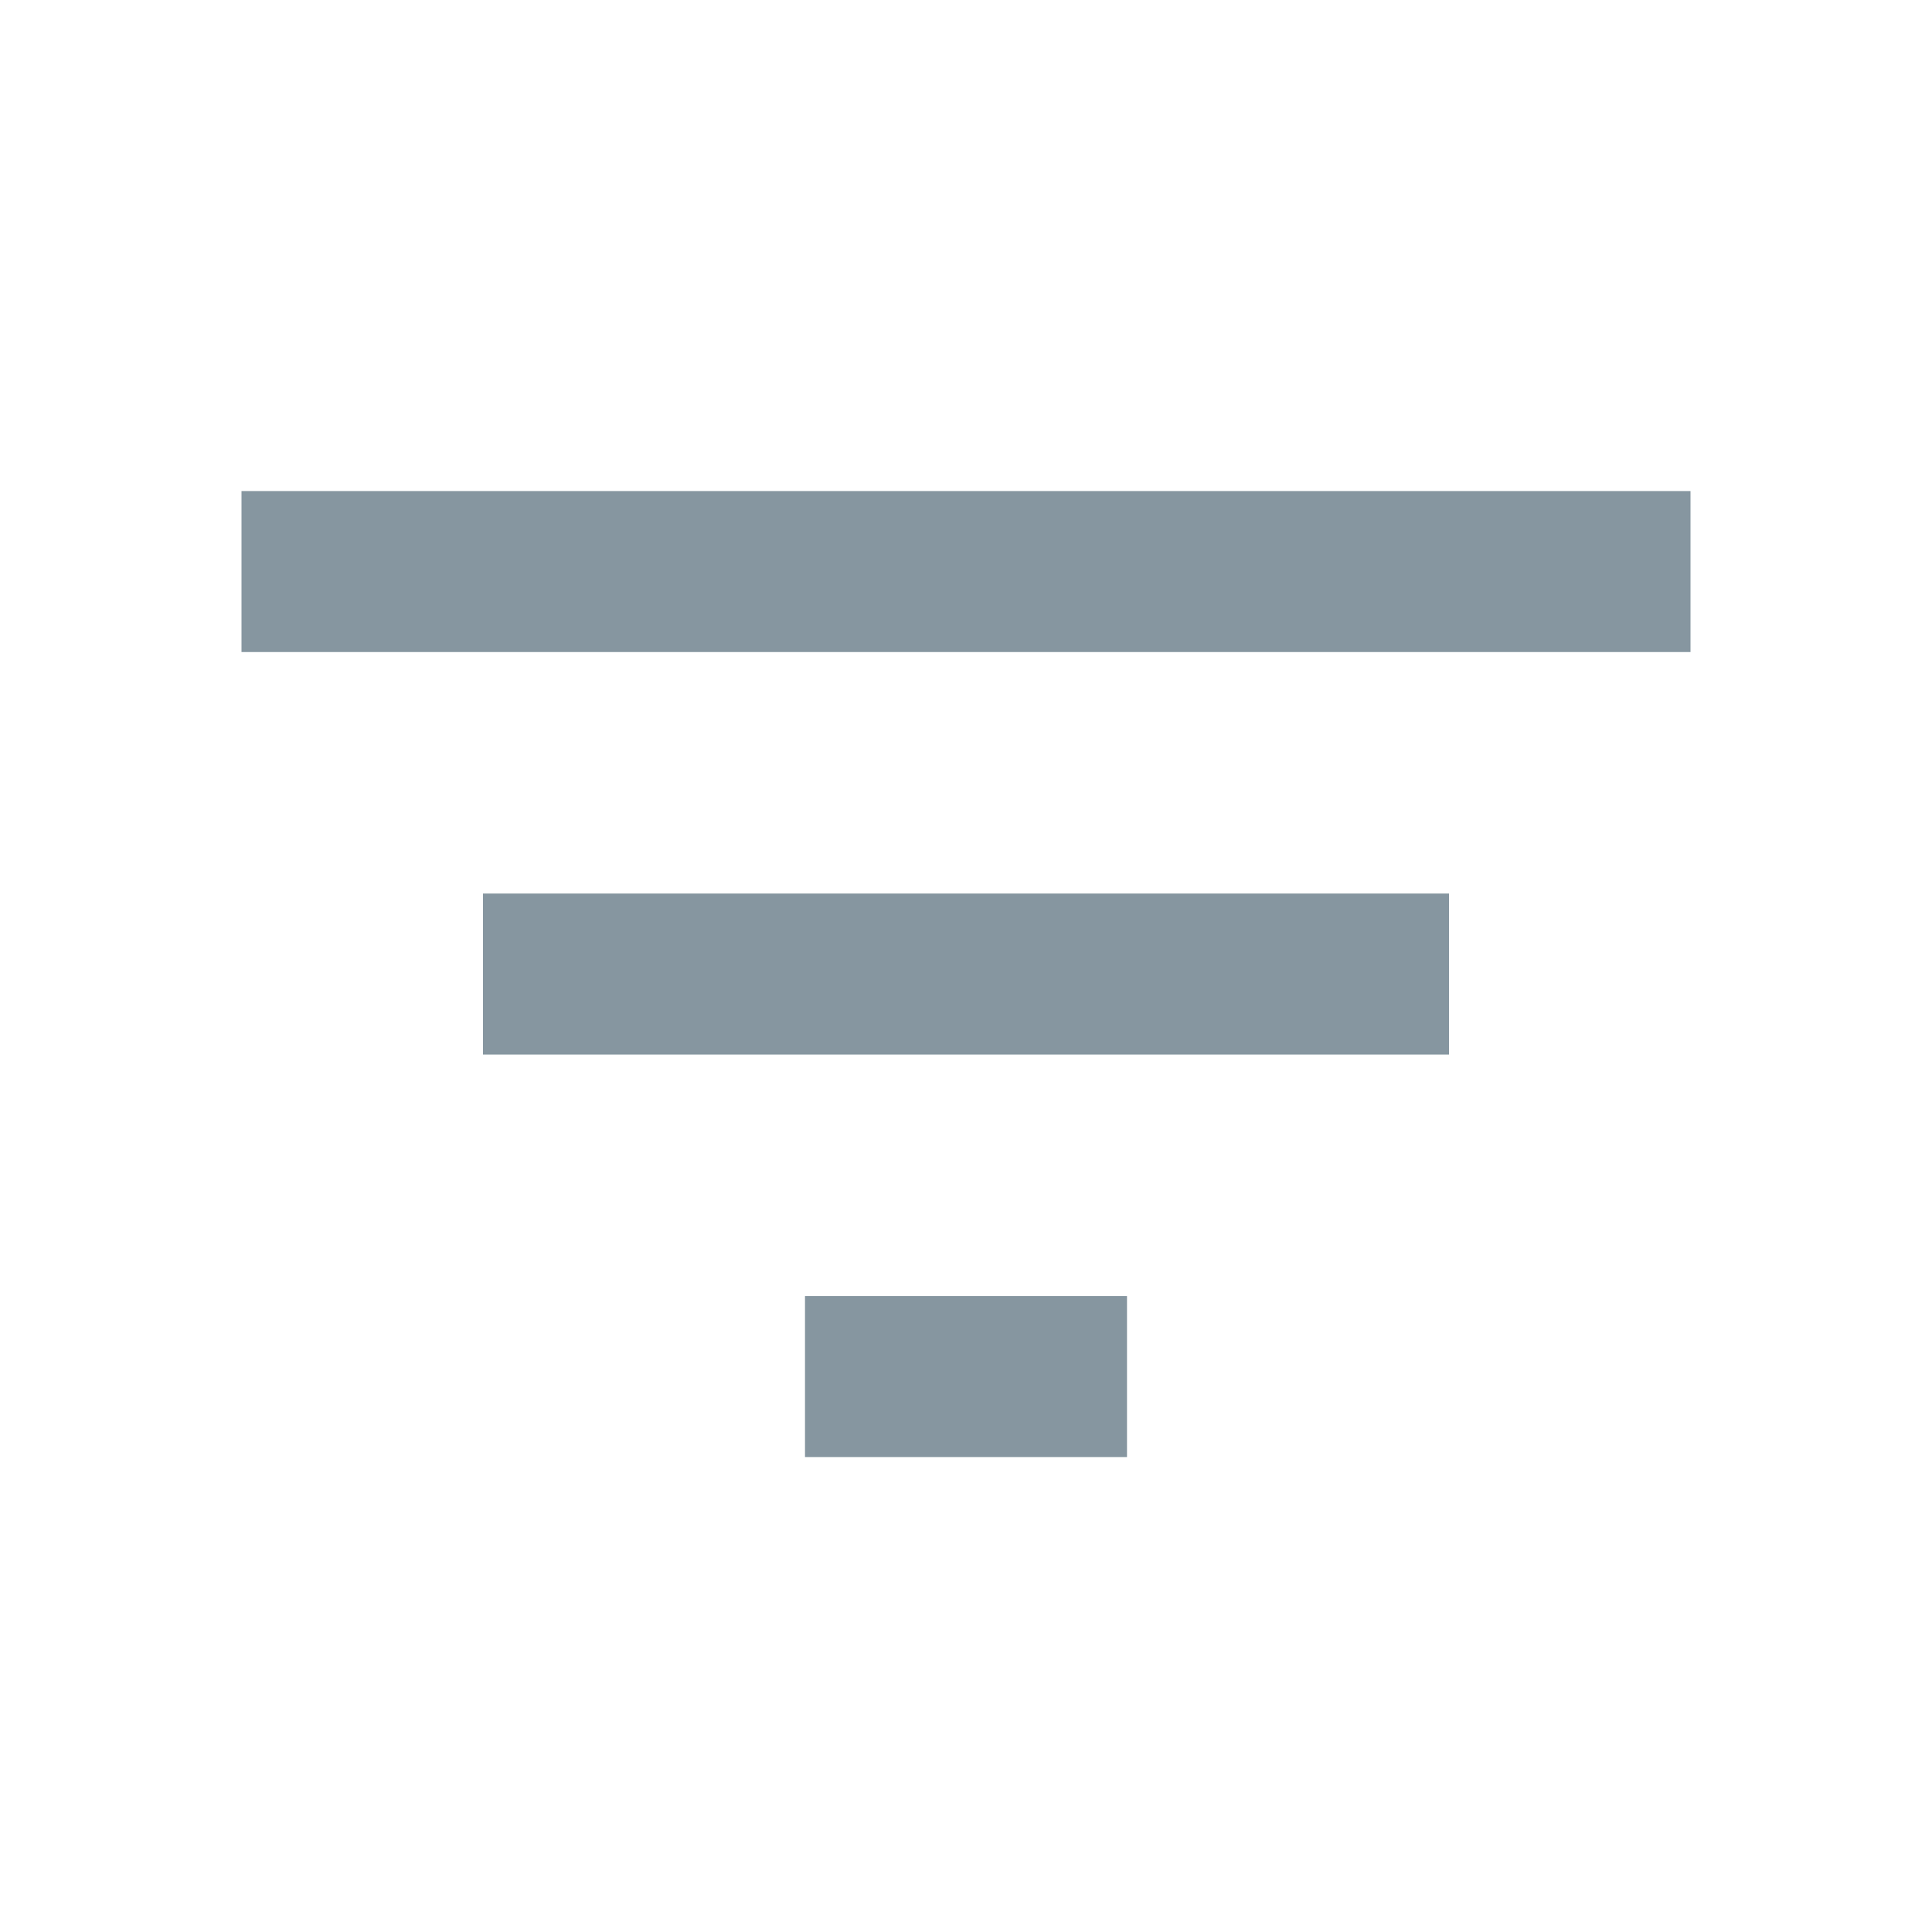
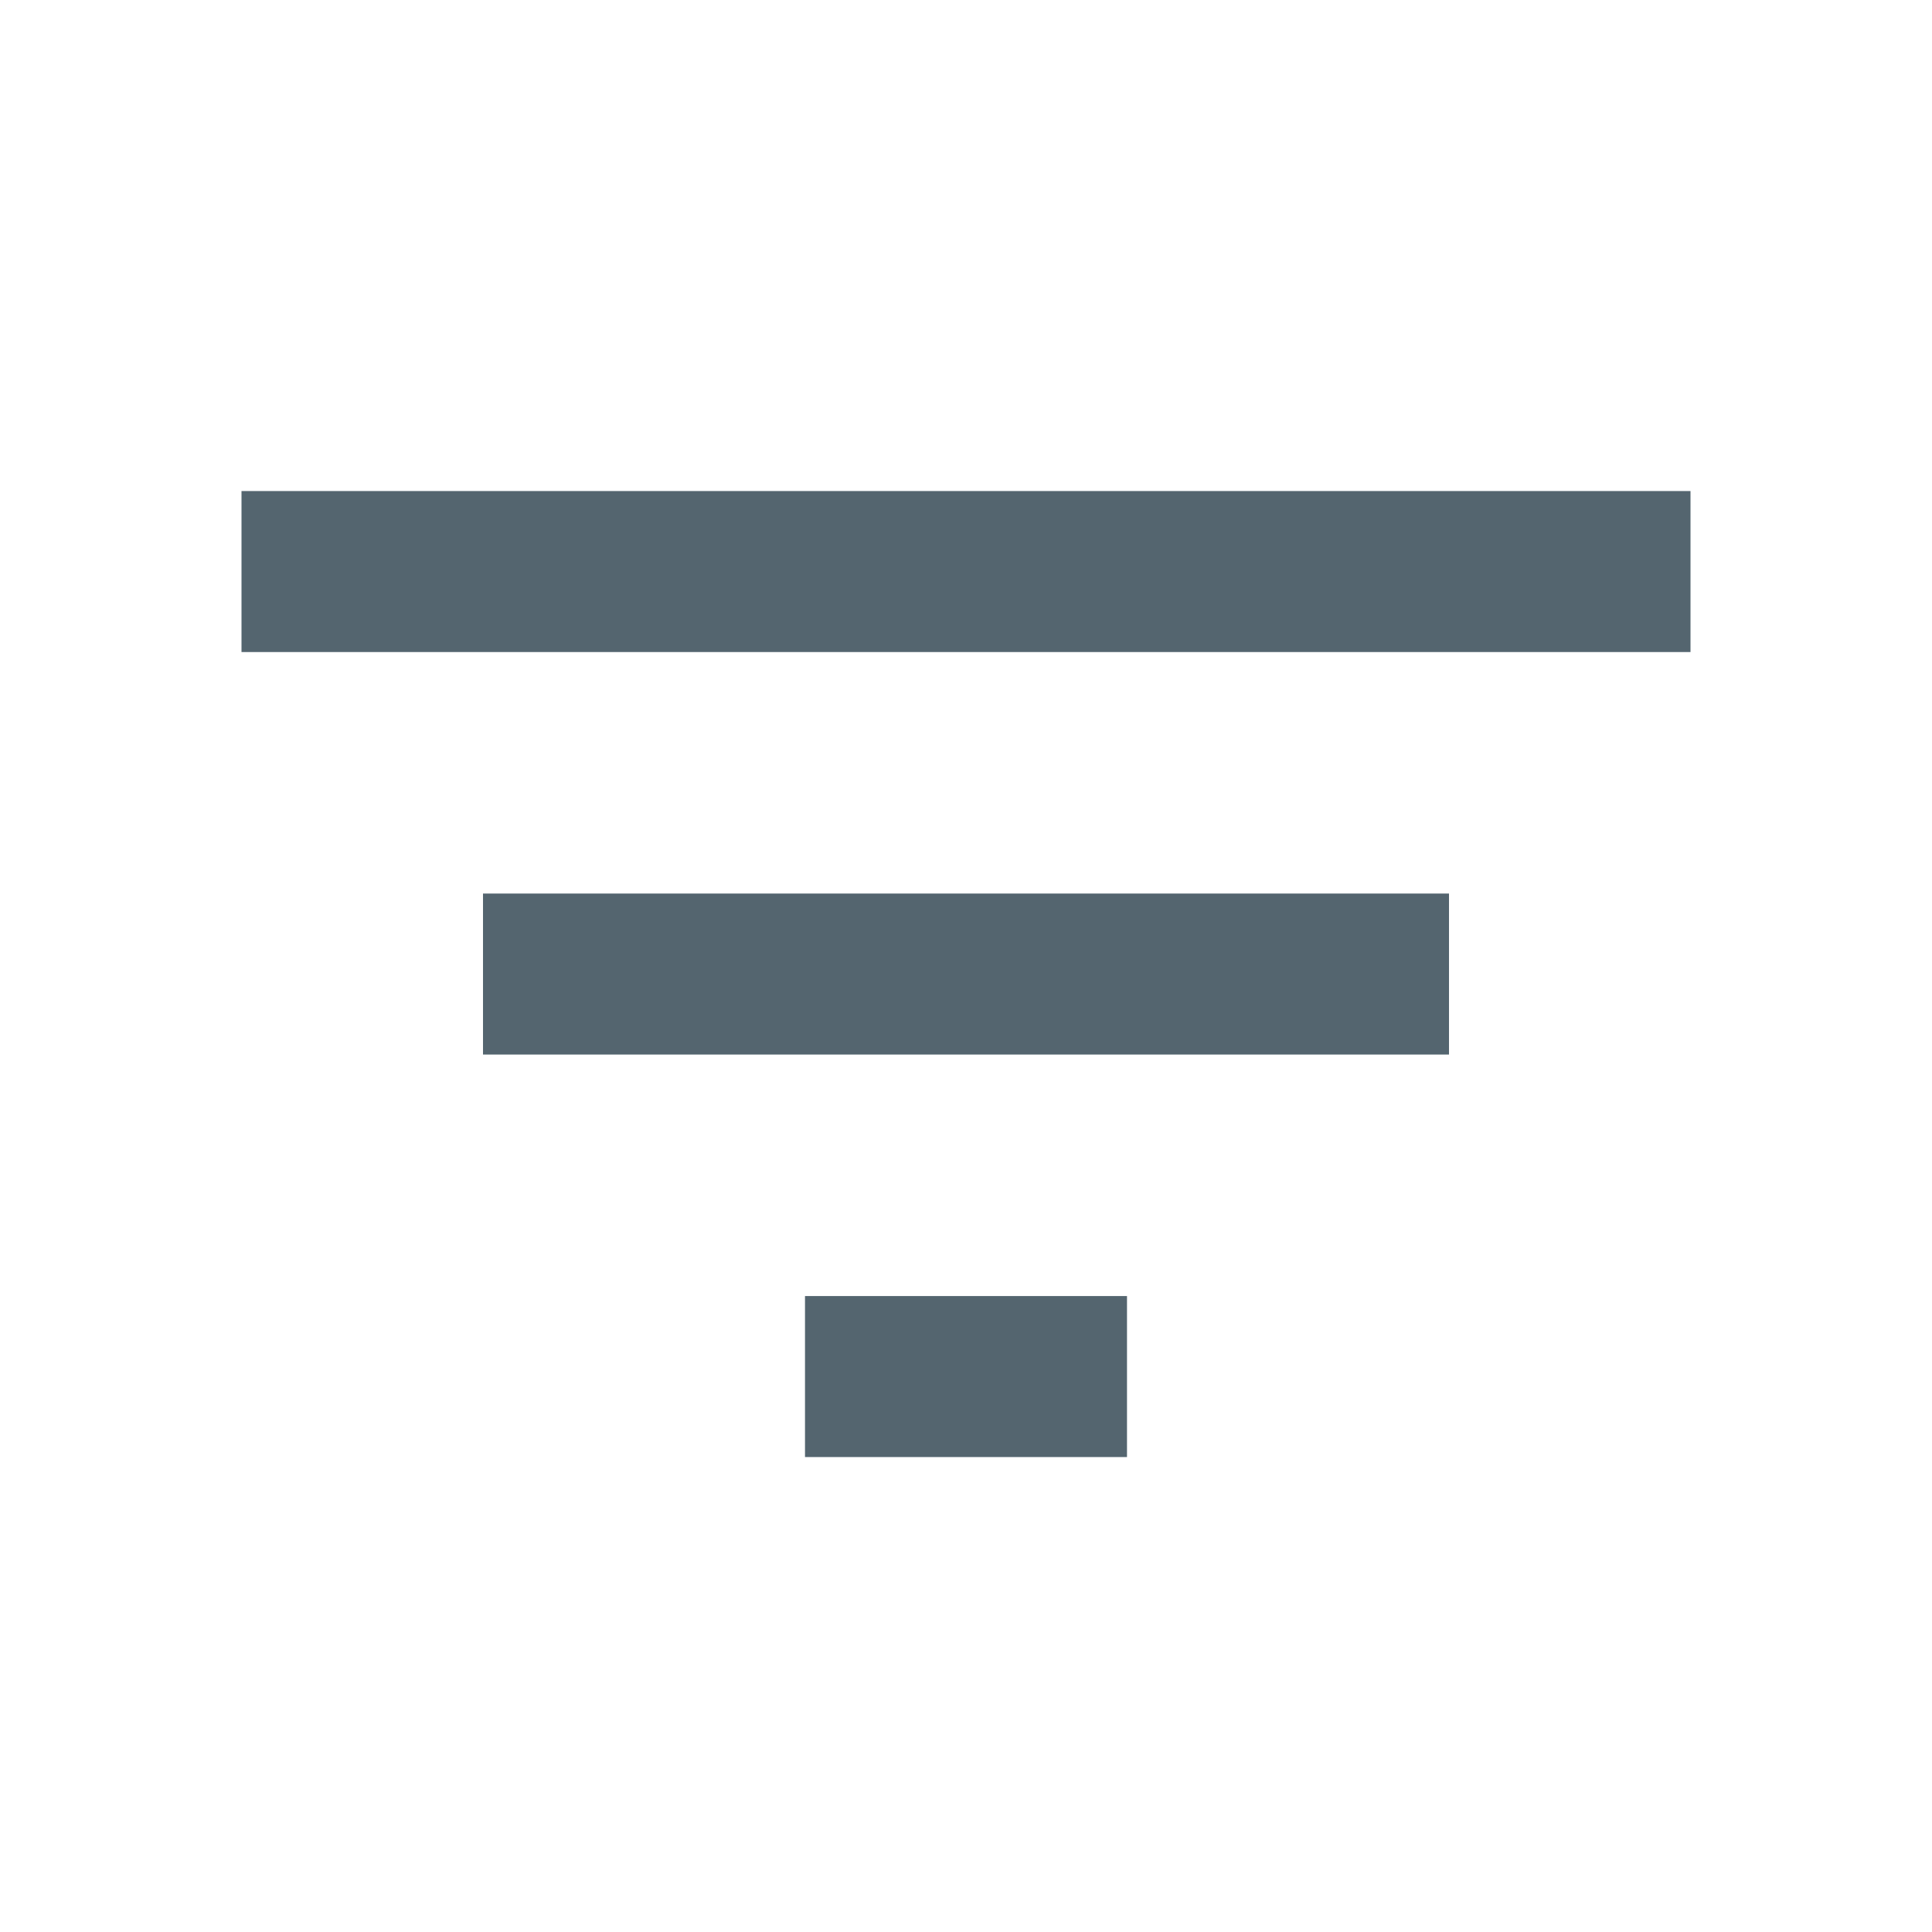
<svg xmlns="http://www.w3.org/2000/svg" viewBox="0 0 24 24" height="20" width="20" preserveAspectRatio="xMidYMid meet" class="" version="1.1" x="0px" y="0px" enable-background="new 0 0 24 24">
+   <style>
+         path {
+             fill: #54656F;
+         }
+ 
+         @media(prefers-color-scheme:dark) {
+             path {
+                 fill: #AEBAC1;
+             }
+         }
+     </style>
  <path fill="#8696A0" d="M10,18.1h4v-2h-4V18.1z M3,6.1v2h18v-2H3z M6,13.1h12v-2H6V13.1z" />
</svg>
